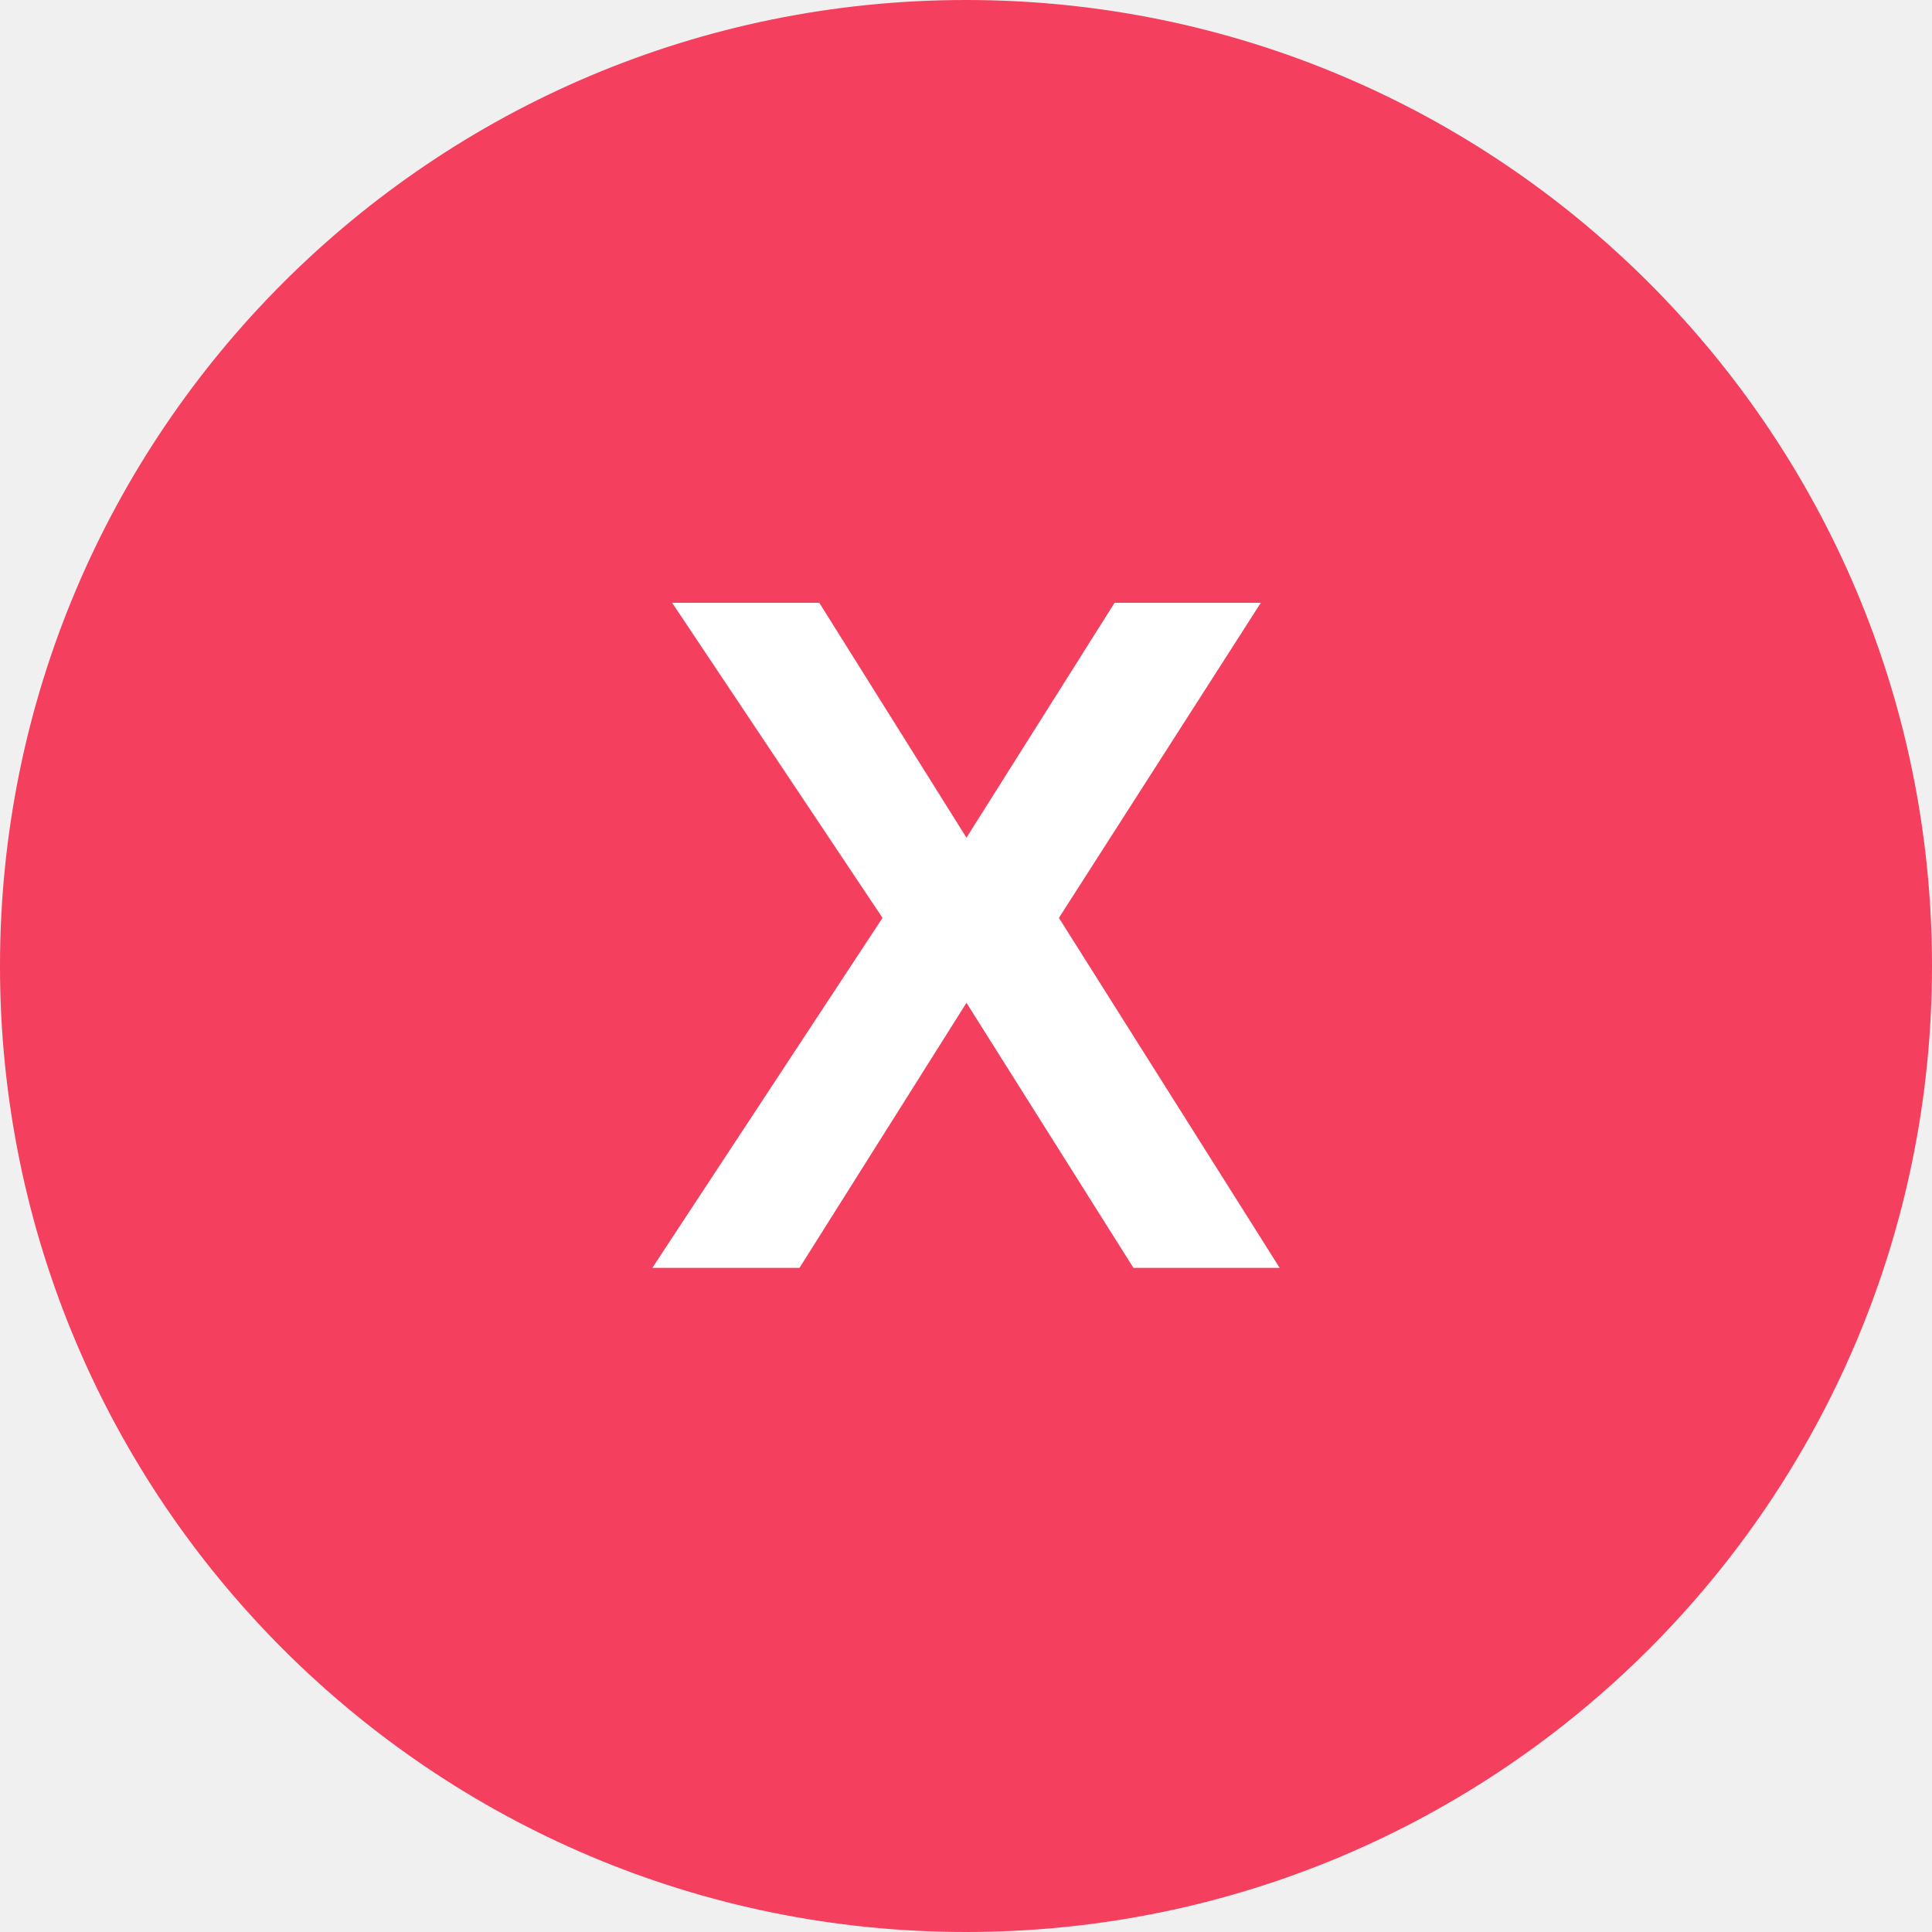
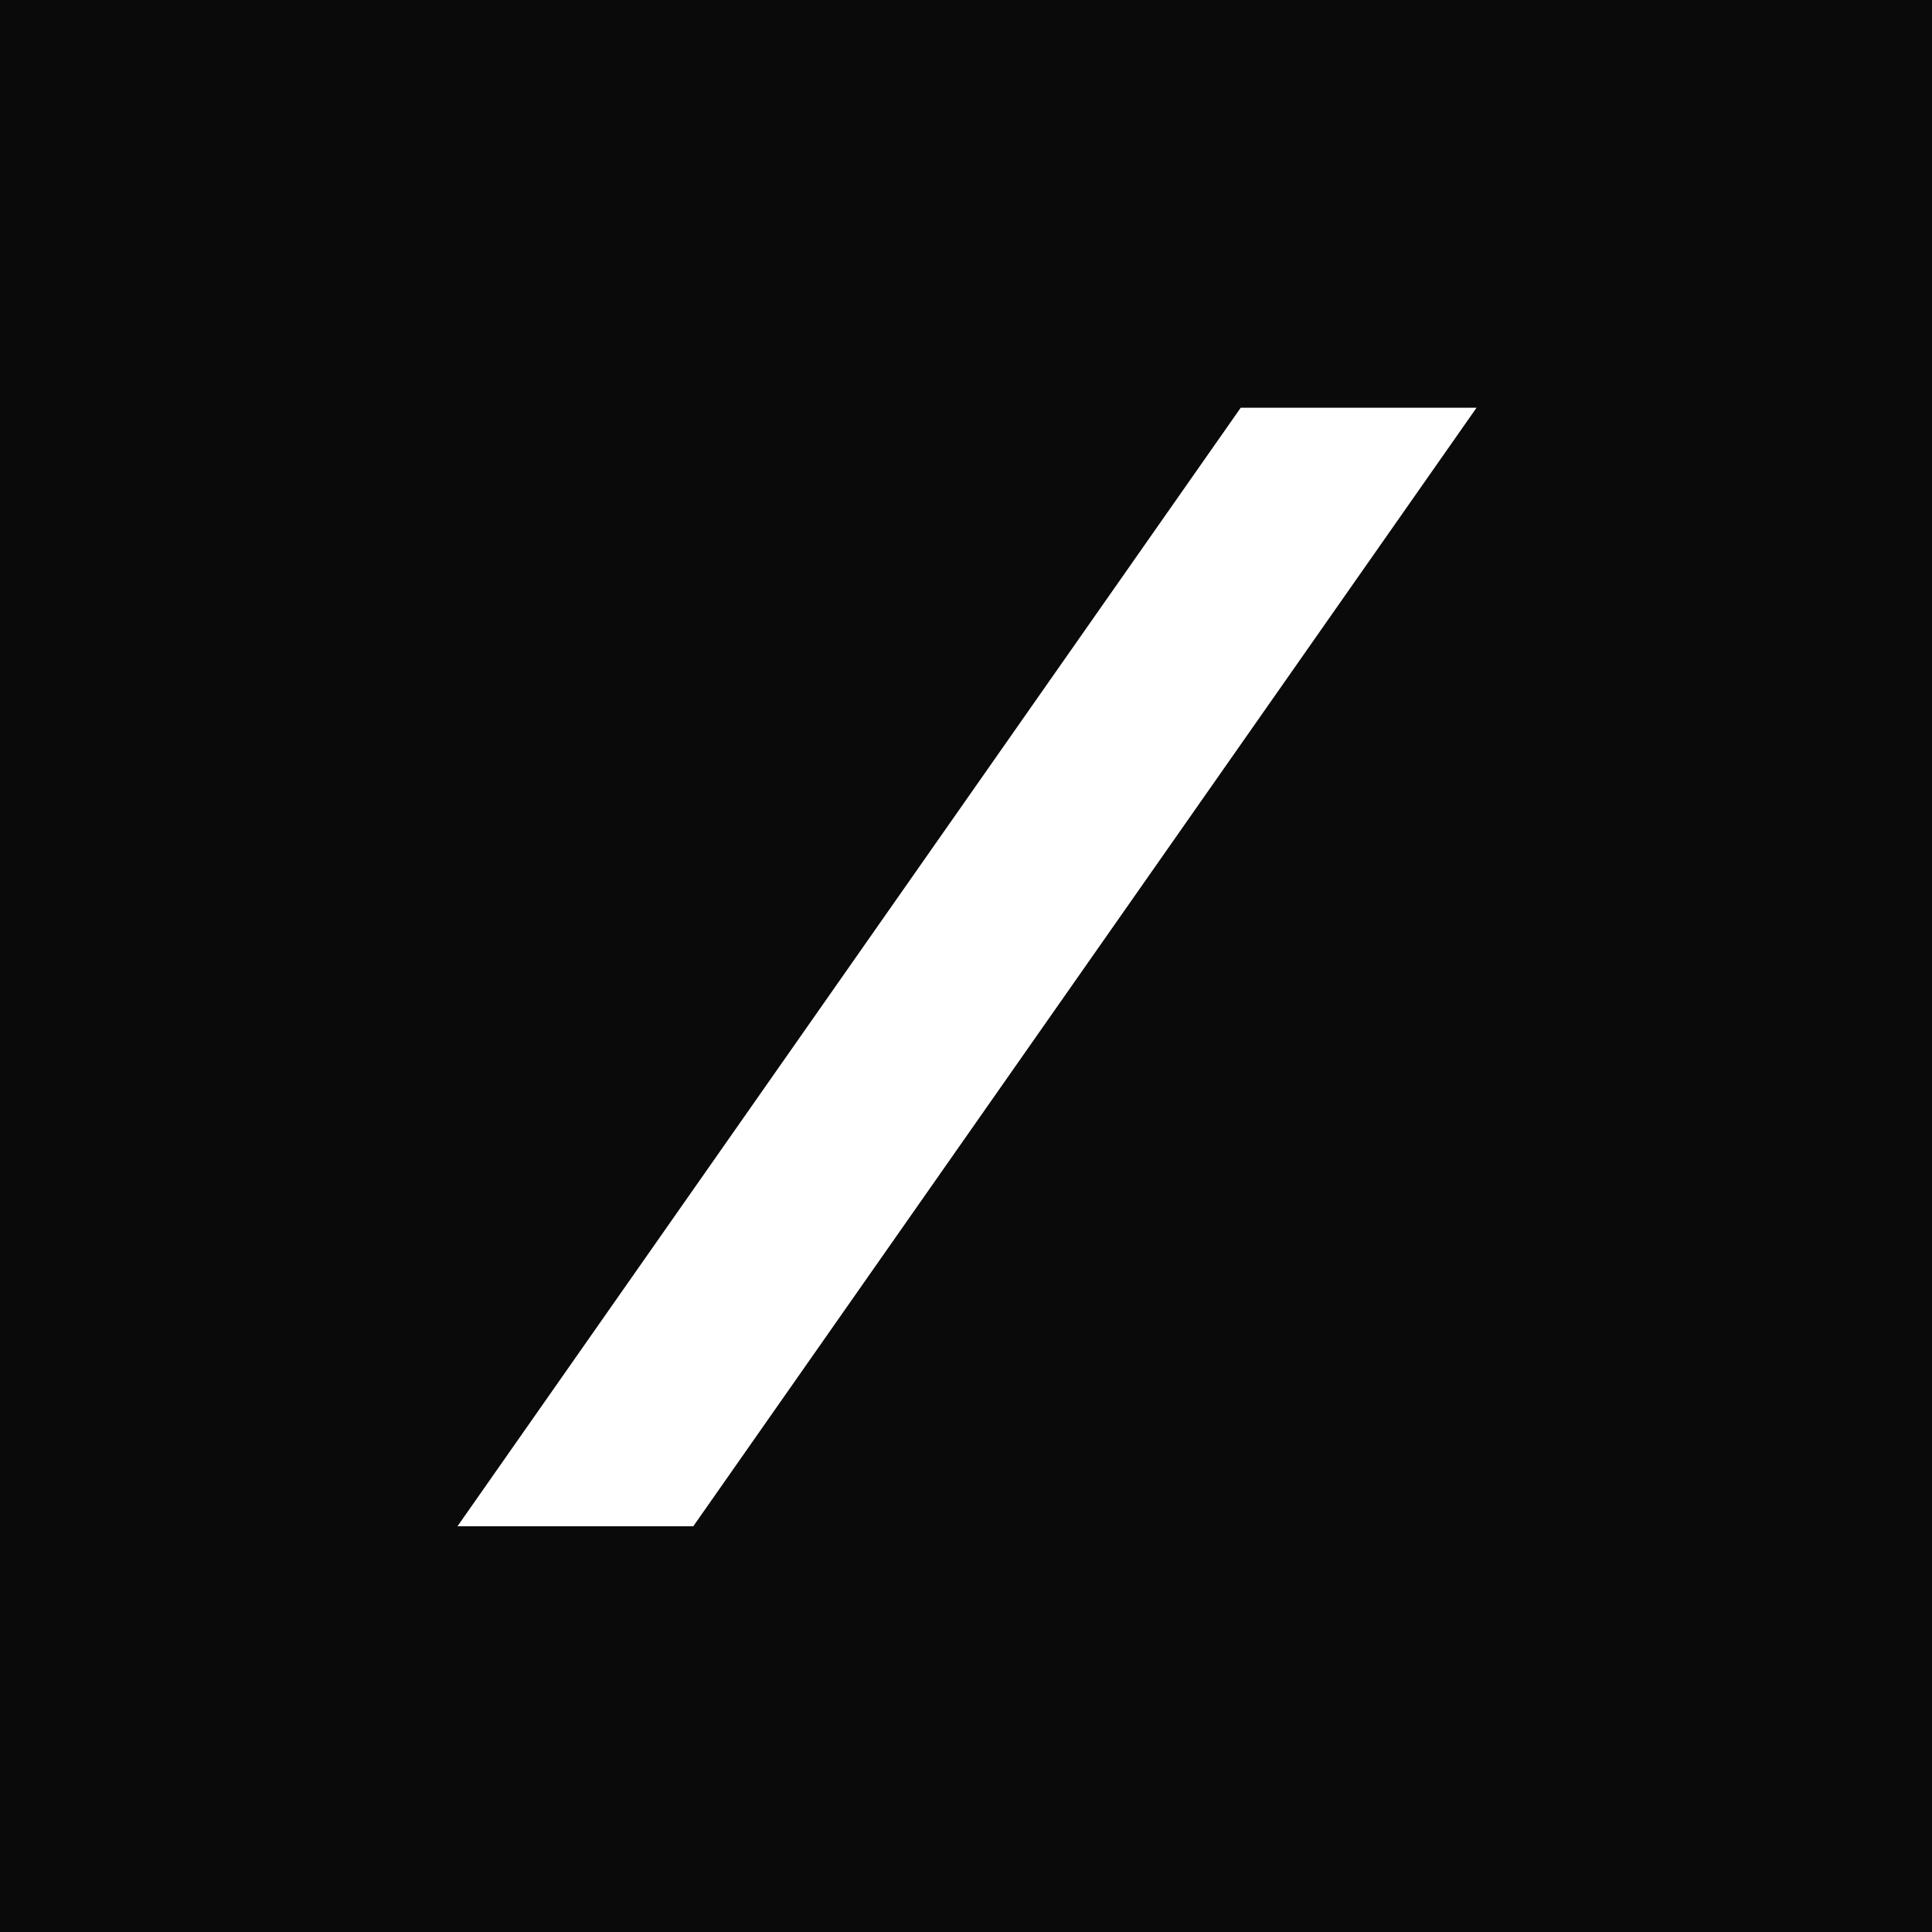
- <svg xmlns="http://www.w3.org/2000/svg" viewBox="0 0 32 32" fill="none">
-   <circle cx="16" cy="16" r="16" fill="#F43F5E" />
-   <text x="16" y="21" text-anchor="middle" font-family="Arial,sans-serif" font-weight="700" font-size="16" fill="white">X</text>
+ <svg xmlns="http://www.w3.org/2000/svg" id="Layer_1" data-name="Layer 1" viewBox="0 0 163.53 163.53" version="1.1" width="100%" height="100%">
+   <defs id="defs19" />
+   <rect width="163.53" height="163.53" style="fill:#0a0a0a" id="rect5" x="0" y="0" />
+   <polygon points="38.72,129.19 58.68,129.19 124.98,34.51 105.02,34.51 105.02,34.51 " style="fill:#ffffff" id="polygon7" />
</svg>
